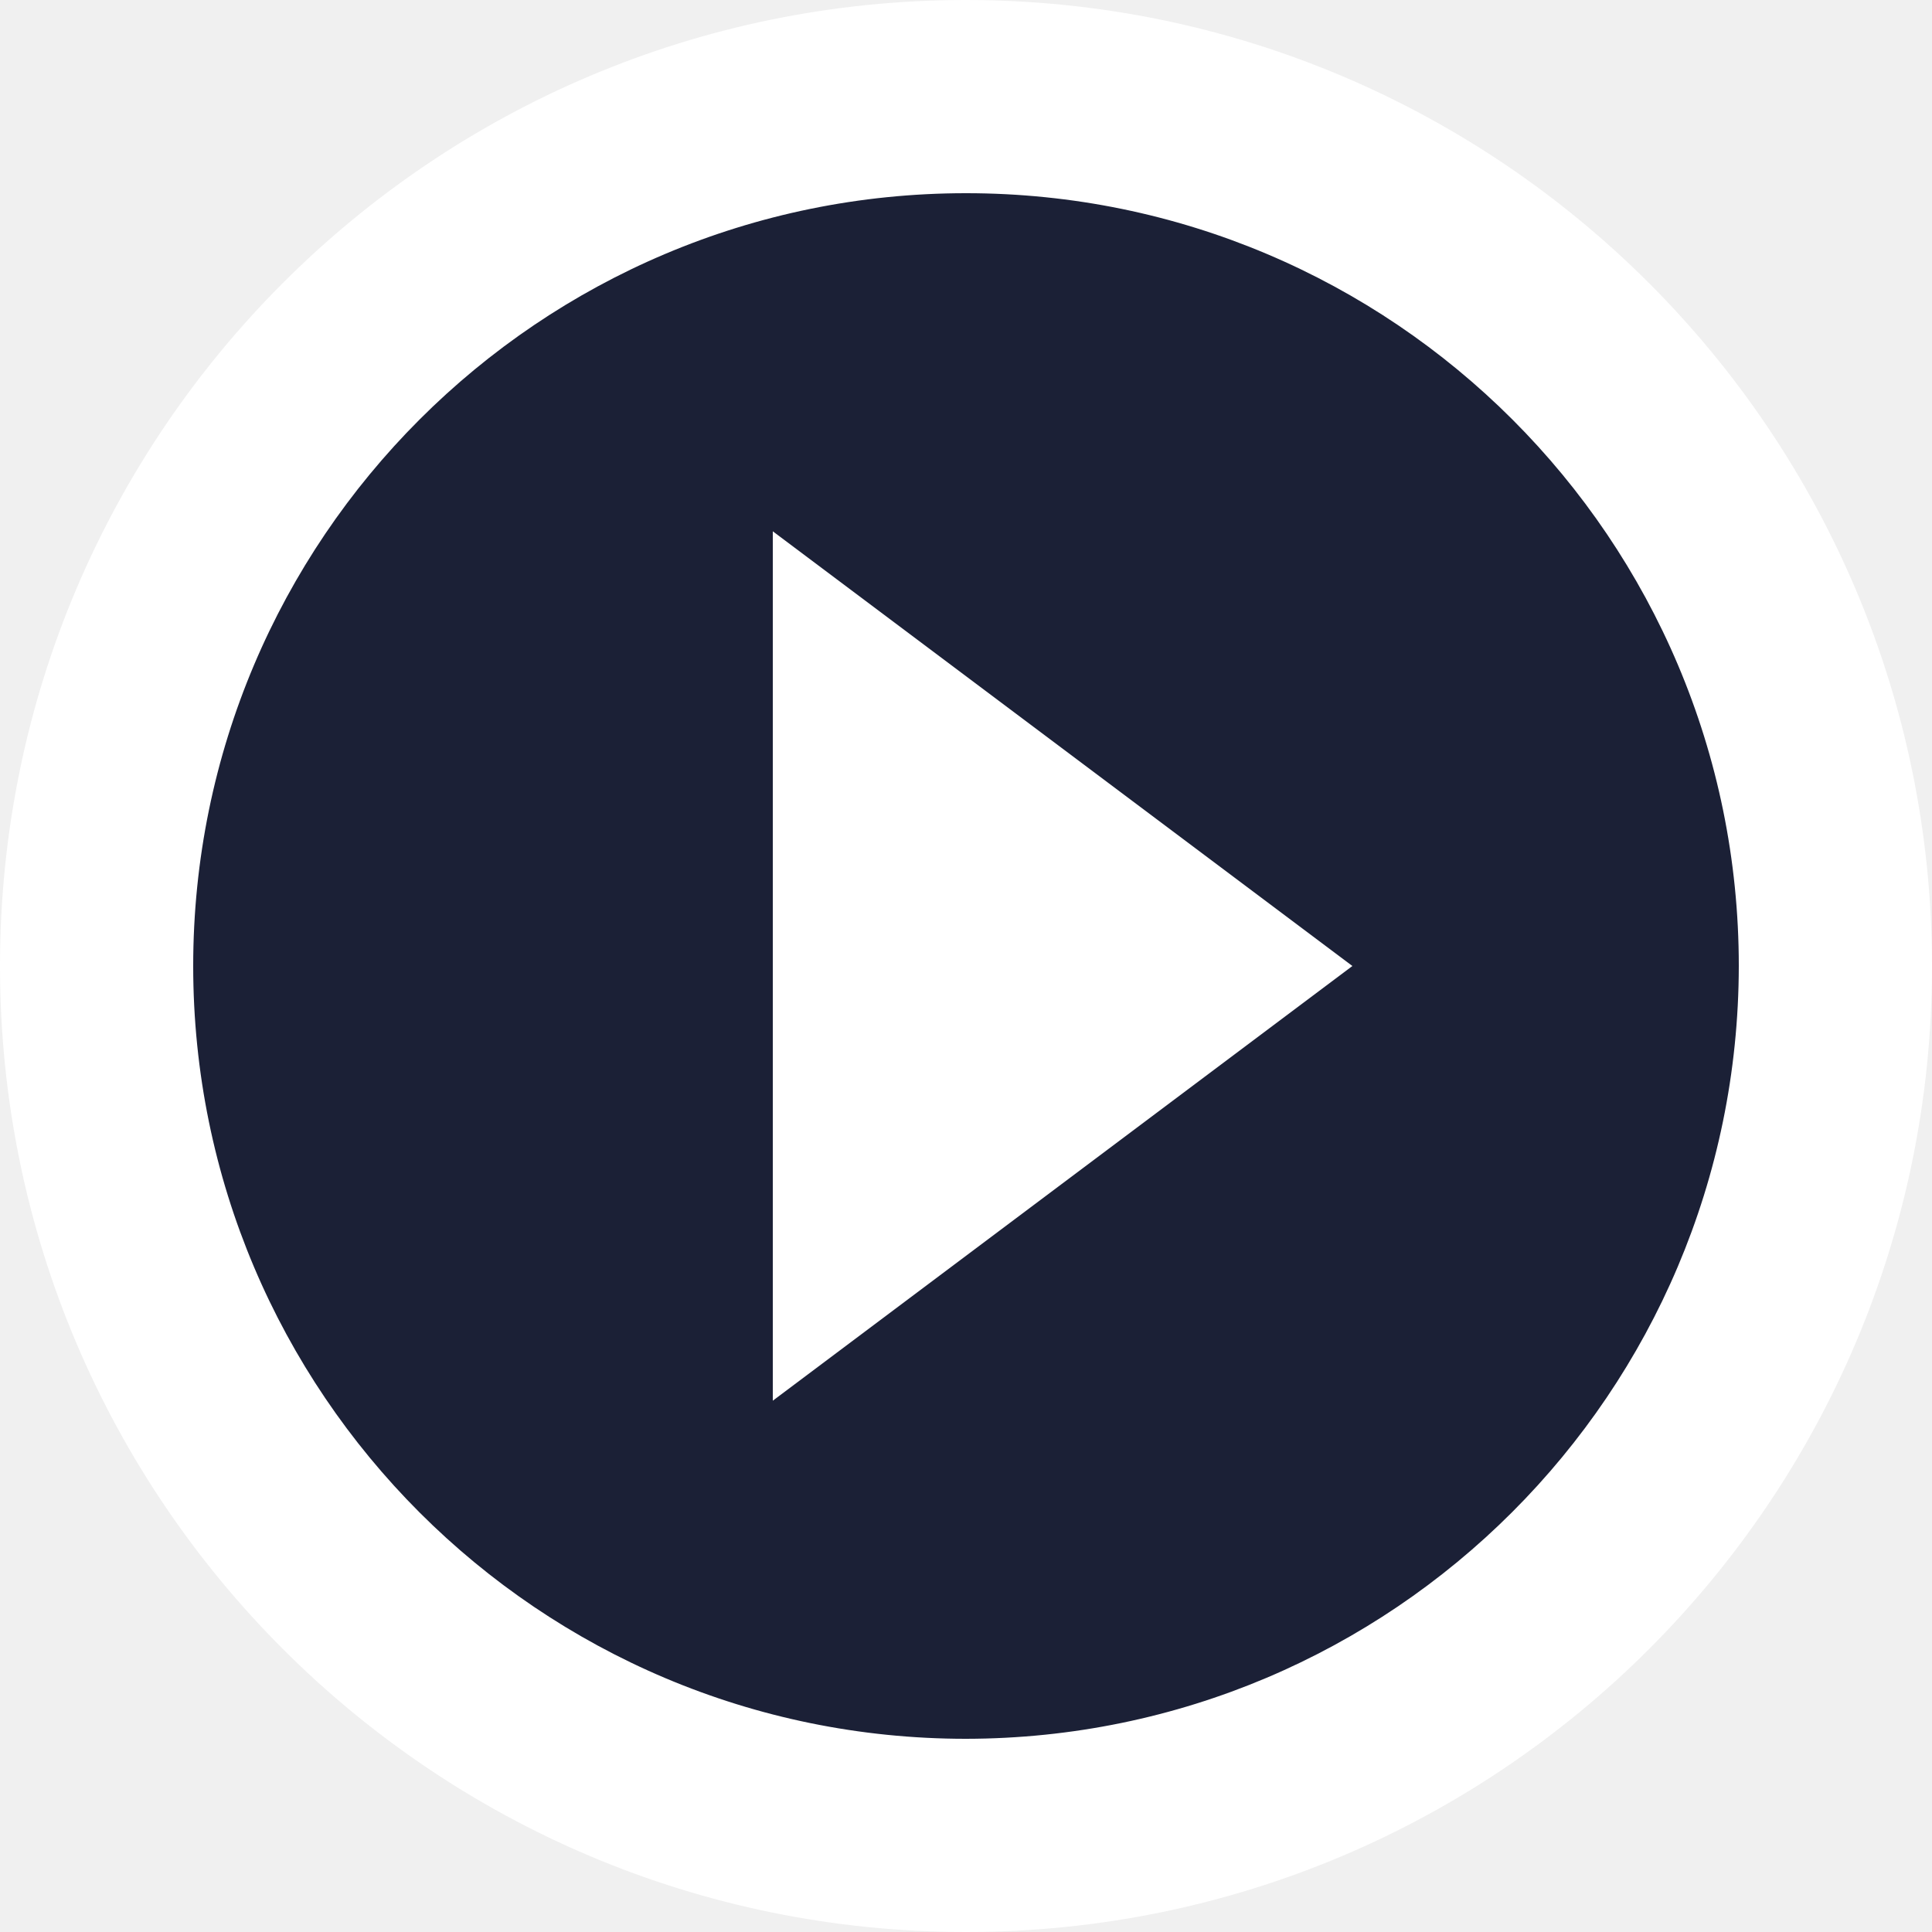
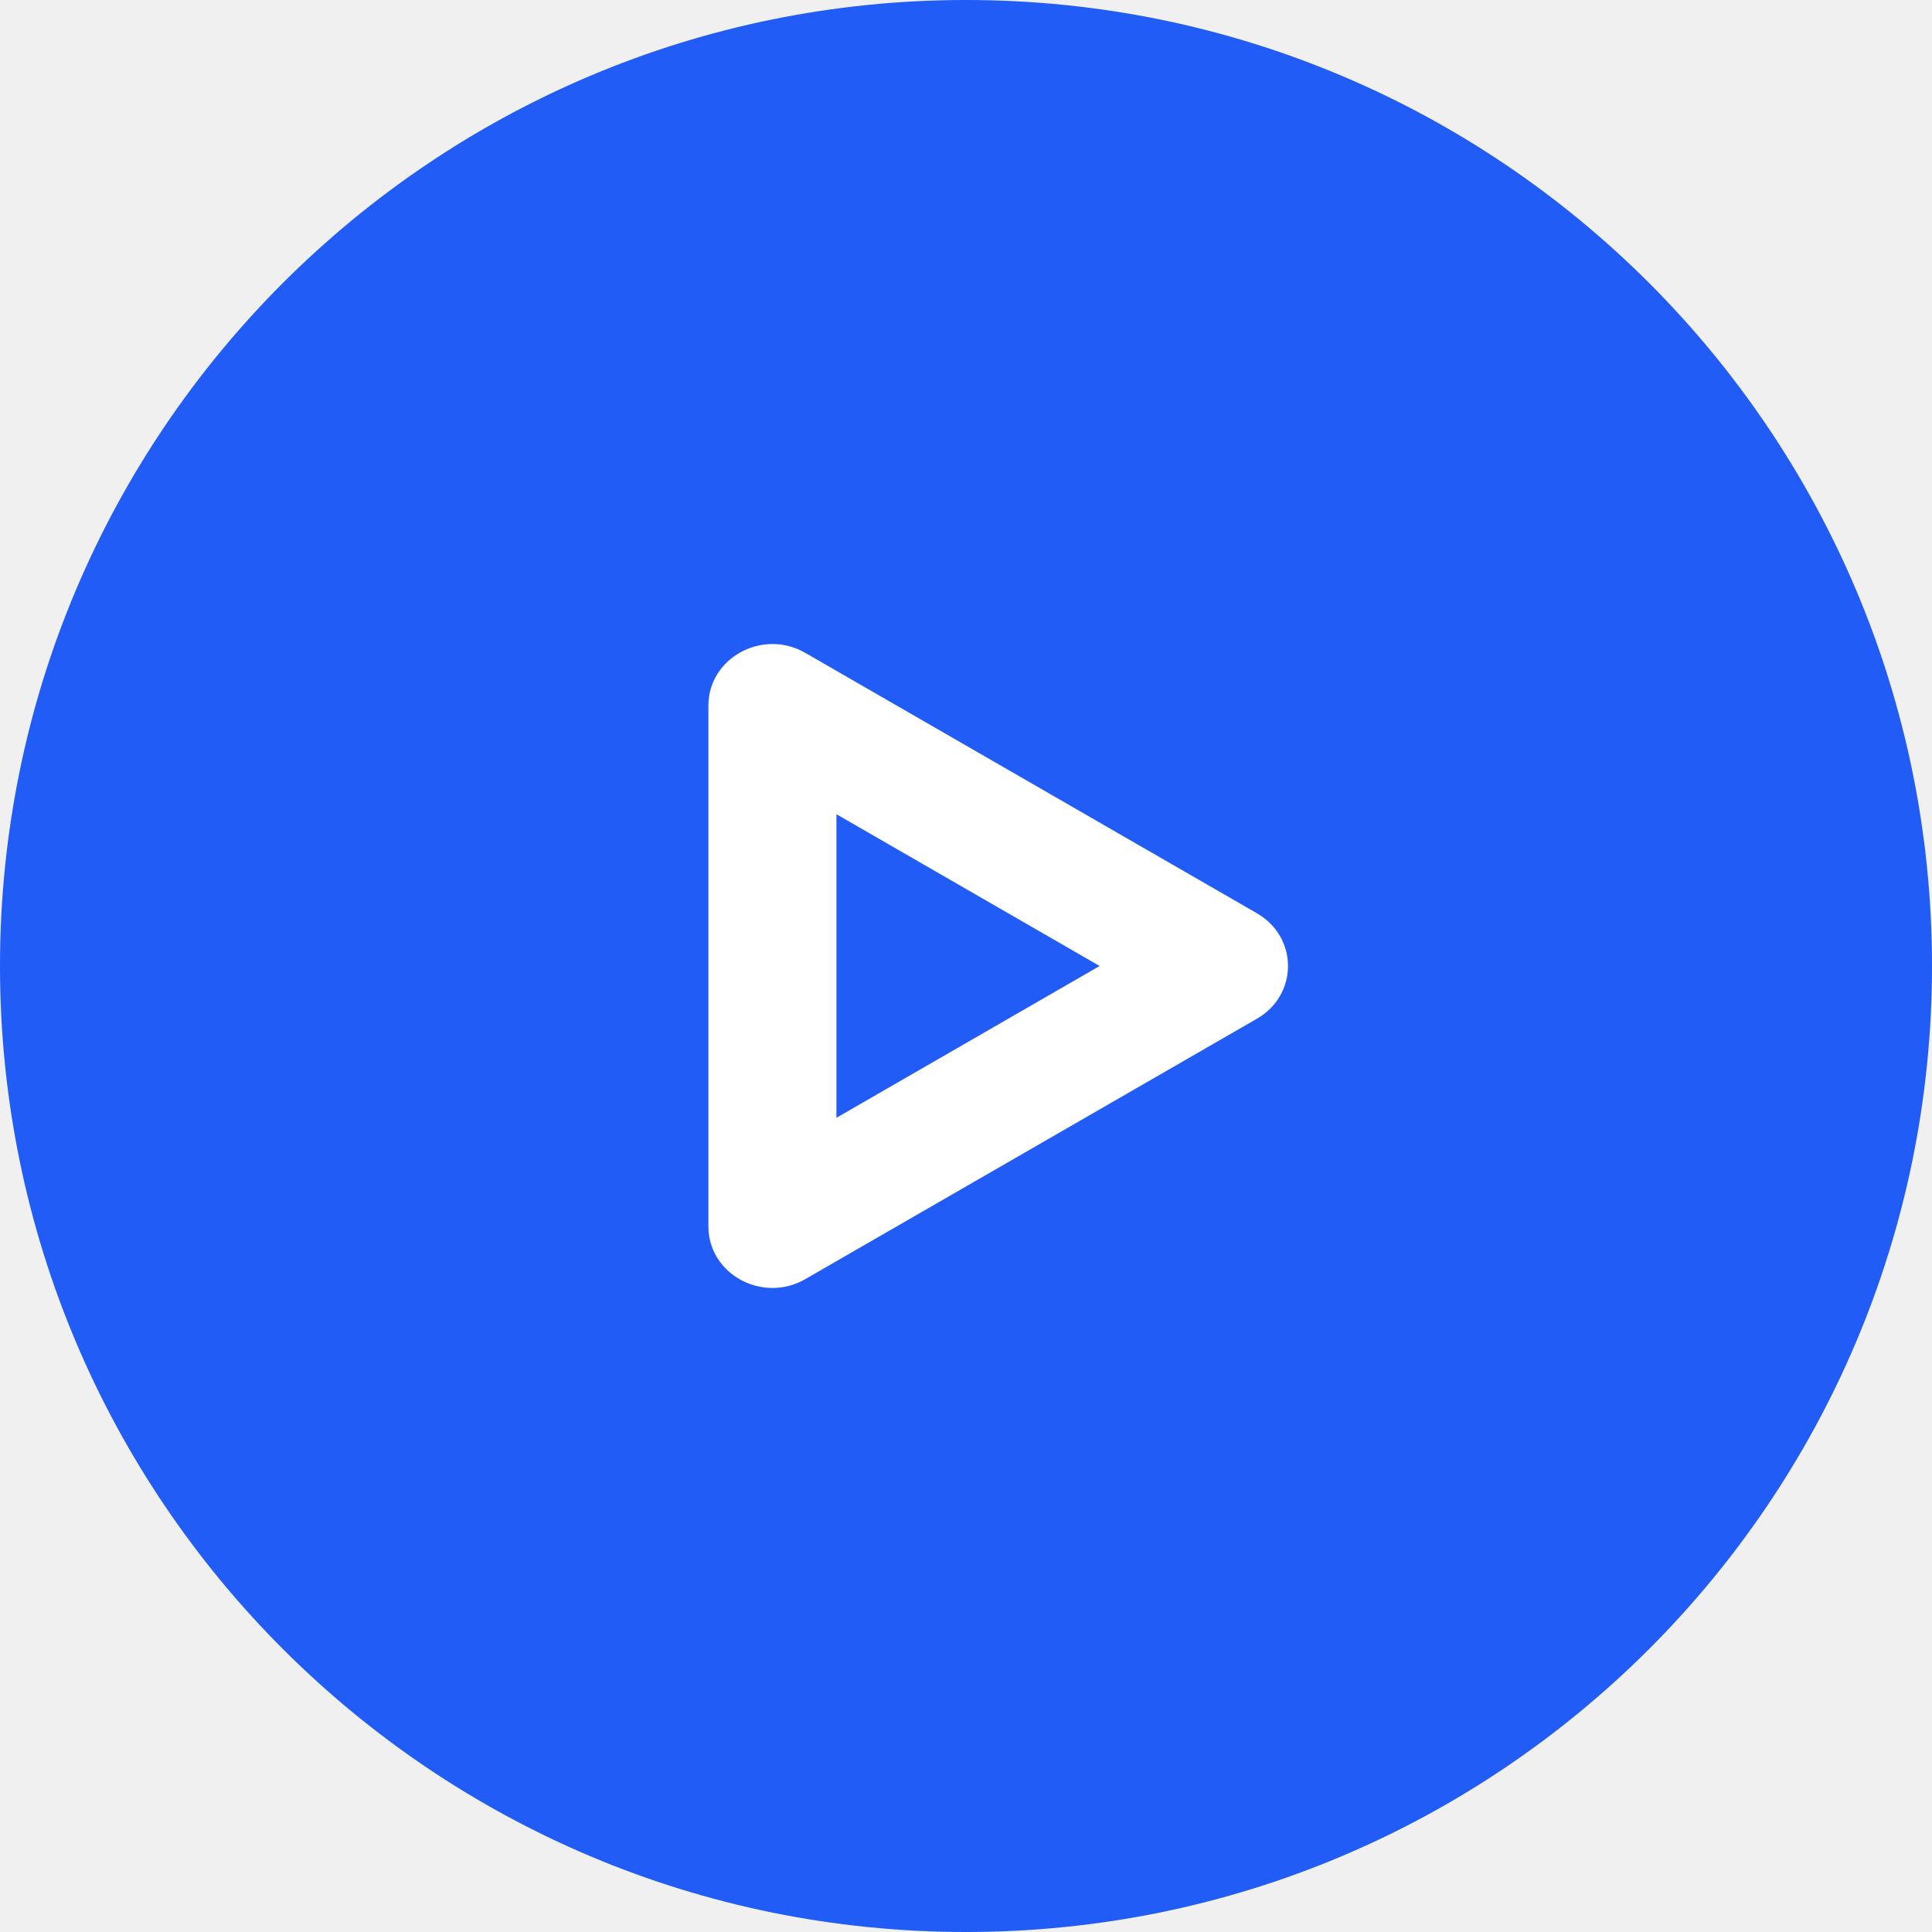
- <svg xmlns="http://www.w3.org/2000/svg" id="play" width="158" height="158" viewBox="0 0 158 158">
-   <defs>
-     <style>
-             .cls-1{fill:#1b2036}.cls-2{fill:#fff}
-         </style>
-   </defs>
-   <path id="Icon_material-play-circle-filled" d="M79.133 3a76.133 76.133 0 1 0 76.133 76.133A76.161 76.161 0 0 0 79.133 3zM63.906 113.393v-68.52l45.68 34.26z" class="cls-1" data-name="Icon material-play-circle-filled" transform="translate(.457 -.133)" />
-   <path id="Icon_material-play-circle-outline" d="M66.2 117.55L113.6 82 66.2 46.45zM82 3a79 79 0 1 0 79 79A79.029 79.029 0 0 0 82 3zm0 142.2A63.2 63.2 0 1 1 145.2 82 63.284 63.284 0 0 1 82 145.2z" class="cls-2" data-name="Icon material-play-circle-outline" transform="translate(-3 -3)" />
+ <svg xmlns="http://www.w3.org/2000/svg" width="30" height="30" viewBox="0 0 30 30" fill="none">
+   <rect width="30" height="30" rx="15" fill="#205CF5" />
+   <path d="M17.075 15L12.988 12.643V17.357L17.075 15ZM20 15C20 15.317 19.839 15.633 19.517 15.819L12.505 19.862C11.843 20.244 11 19.786 11 19.044V10.957C11 10.214 11.843 9.756 12.505 10.138L19.517 14.181C19.839 14.367 20 14.683 20 15Z" fill="white" />
</svg>
